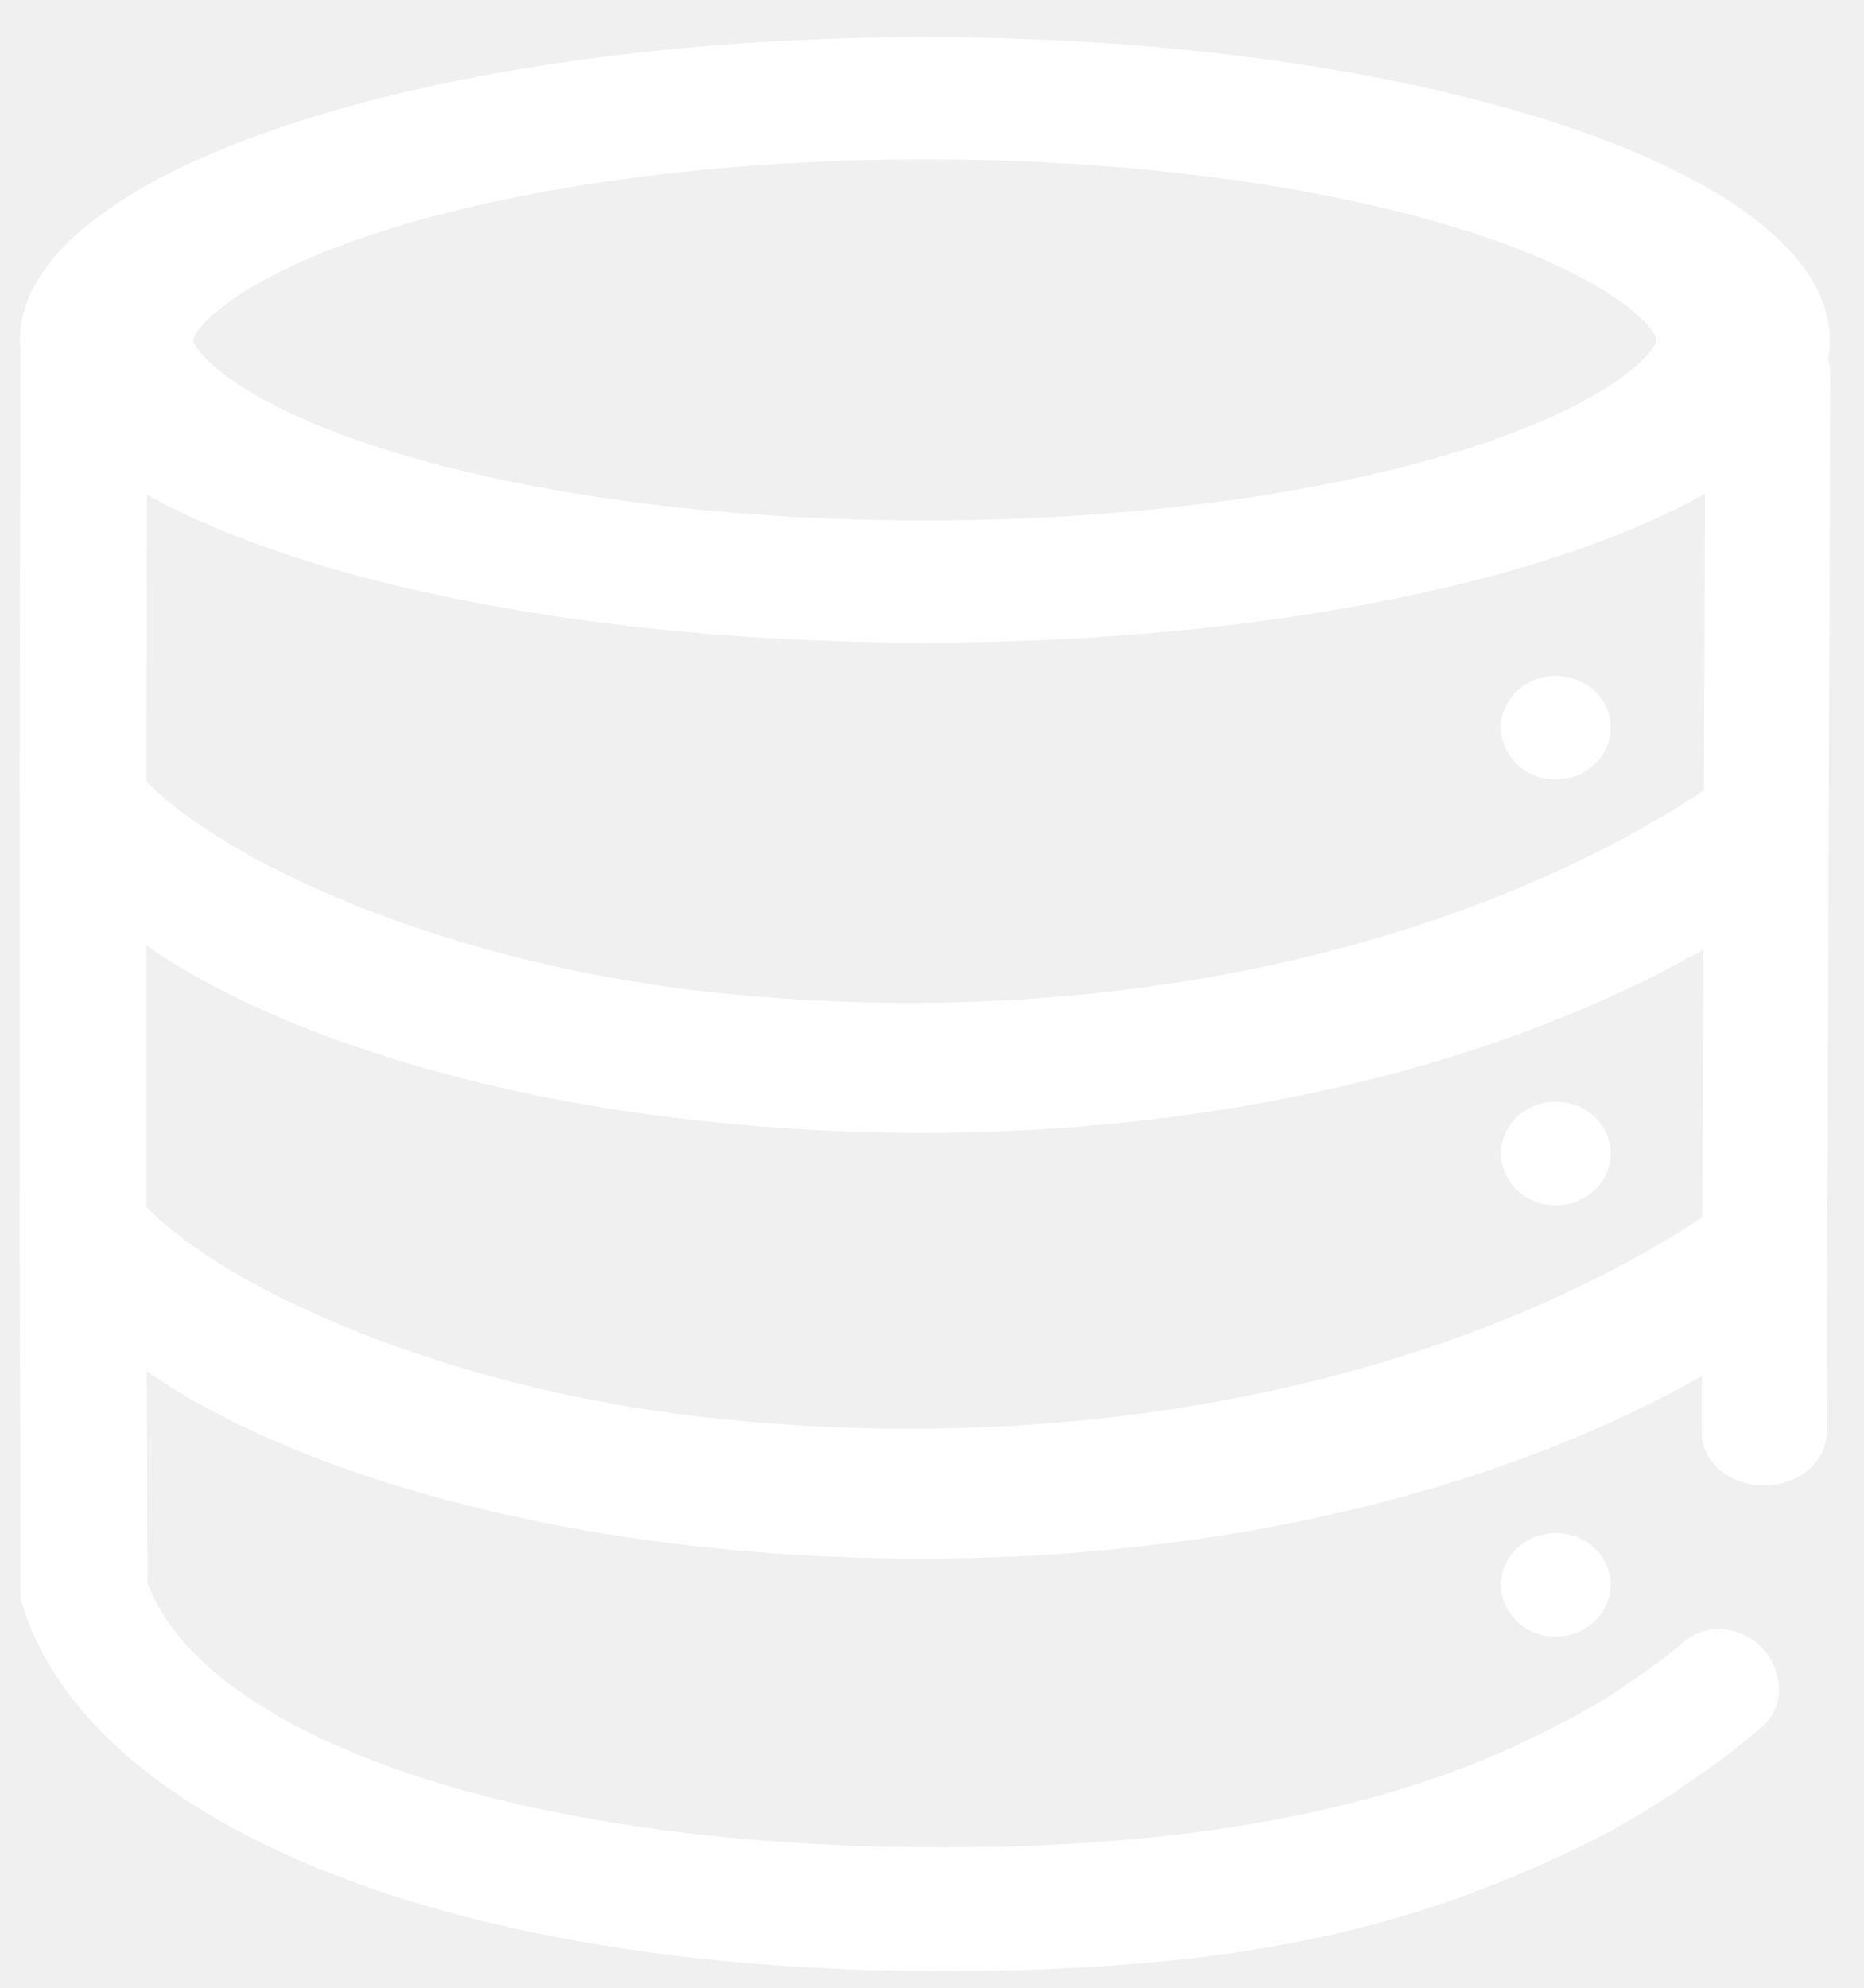
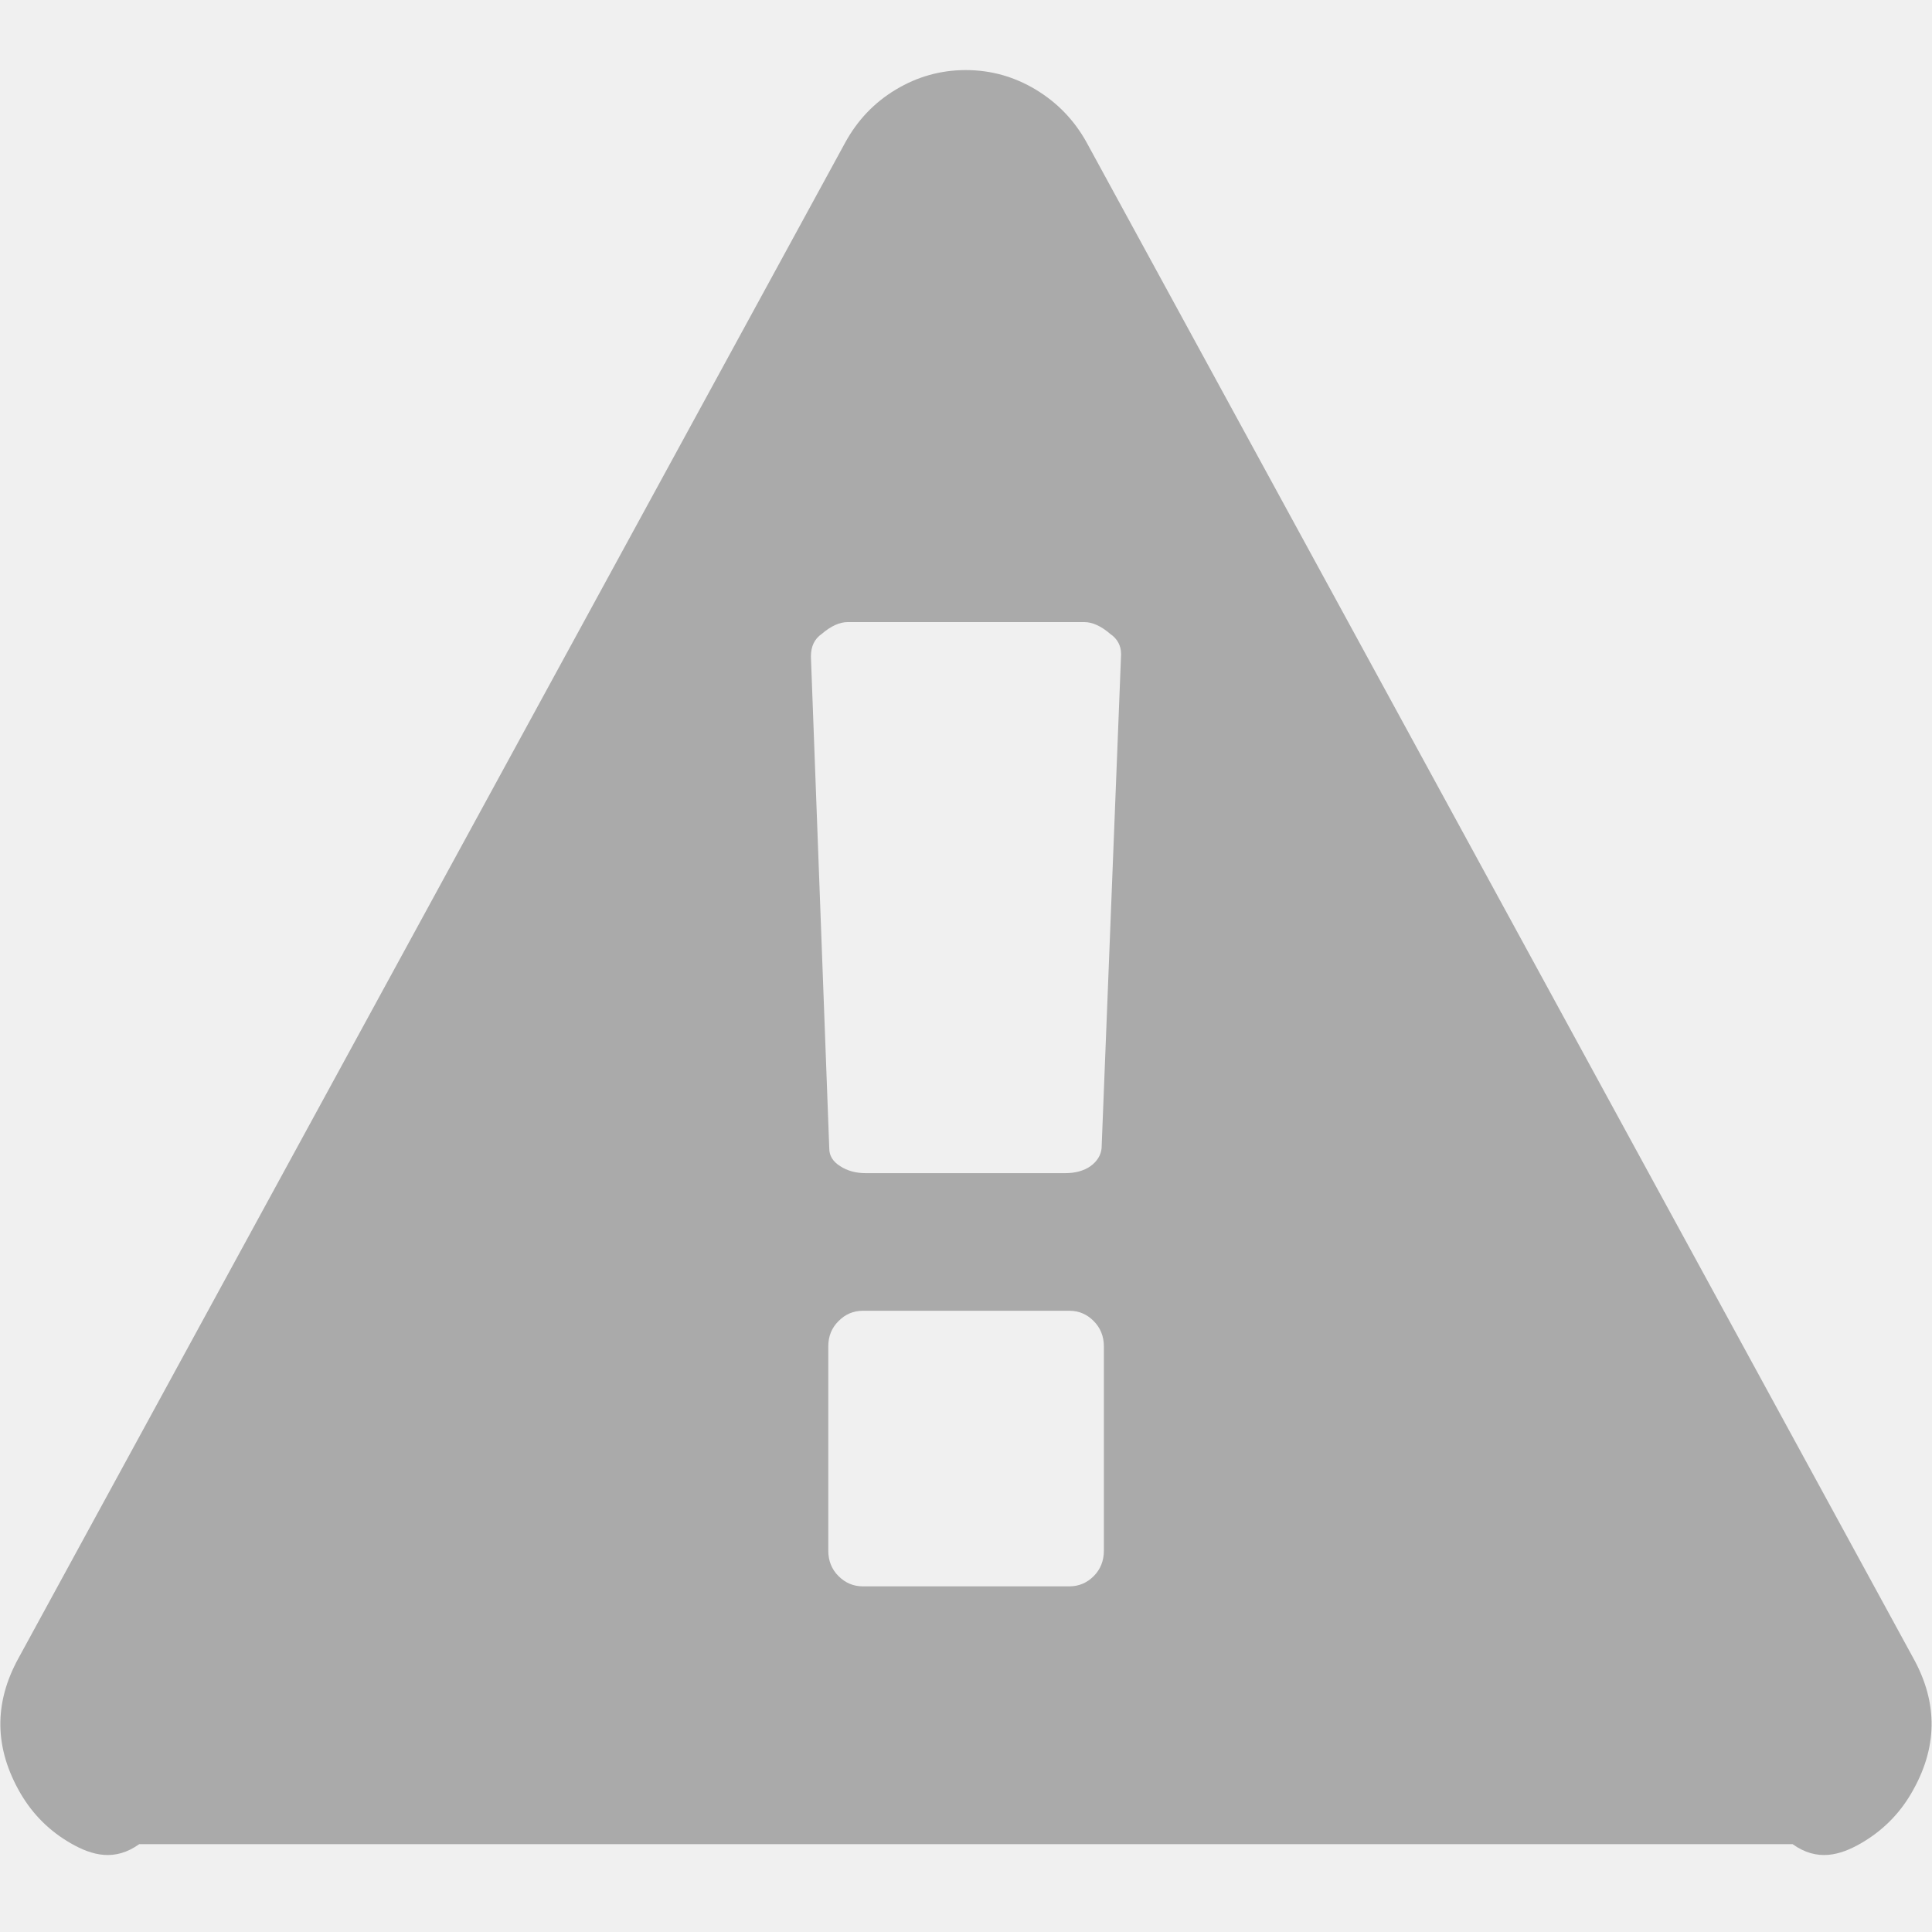
- <svg xmlns="http://www.w3.org/2000/svg" version="1.1" width="15px" height="16px">
-   <g transform="matrix(1 0 0 1 -4055 -628 )">
-     <path d="M 7.444 4.189  C 9.159 4.189  10.76 3.962  11.916 3.576  C 12.443 3.399  12.849 3.198  13.102 2.998  C 13.276 2.861  13.33 2.772  13.33 2.736  C 13.33 2.7  13.276 2.61  13.102 2.472  C 12.849 2.274  12.444 2.072  11.916 1.895  C 10.76 1.509  9.159 1.282  7.444 1.282  C 5.728 1.282  4.127 1.51  2.971 1.895  C 2.444 2.072  2.038 2.274  1.785 2.474  C 1.612 2.61  1.557 2.699  1.557 2.736  C 1.557 2.772  1.612 2.861  1.785 2.999  C 2.038 3.198  2.443 3.399  2.971 3.576  C 4.127 3.963  5.728 4.189  7.444 4.189  Z M 1.177 7.608  L 1.179 7.608  L 1.179 9.716  C 1.822 10.371  3.554 11.168  5.67 11.406  C 8.771 11.755  11.708 11.101  13.701 9.797  L 13.709 7.642  C 11.585 8.848  8.595 9.354  5.572 9.013  C 3.699 8.804  2.105 8.259  1.177 7.608  Z M 1.179 6.289  L 1.179 6.291  C 1.824 6.944  3.554 7.742  5.67 7.979  C 8.777 8.328  11.72 7.672  13.714 6.362  L 13.722 3.973  C 12.453 4.691  10.117 5.172  7.444 5.172  C 4.781 5.172  2.453 4.693  1.182 3.981  C 1.181 4.75  1.179 5.52  1.179 6.289  Z M 1.18 11.035  L 1.181 11.035  L 1.186 12.805  L 1.167 12.683  C 1.547 13.894  3.971 14.868  7.581 14.868  C 9.548 14.868  11.088 14.58  12.273 14.015  C 12.606 13.856  12.859 13.722  13.107 13.547  C 13.272 13.431  13.38 13.36  13.557 13.21  C 13.741 13.053  14.024 13.091  14.188 13.269  C 14.35 13.445  14.371 13.733  14.188 13.891  C 13.989 14.058  13.896 14.134  13.702 14.27  C 13.413 14.474  13.085 14.686  12.705 14.868  C 11.397 15.492  10.065 15.864  7.581 15.864  C 3.444 15.864  0.708 14.601  0.185 12.931  L 0.166 12.871  L 0.166 12.808  L 0.159 10.281  C 0.156 7.795  0.158 5.308  0.165 2.822  C 0.162 2.793  0.16 2.765  0.16 2.736  C 0.161 1.39  3.422 0.299  7.444 0.299  C 11.466 0.299  14.726 1.39  14.726 2.736  C 14.726 2.788  14.722 2.841  14.712 2.893  C 14.724 2.93  14.73 2.969  14.73 3.009  L 14.701 11.527  C 14.7 11.764  14.474 11.956  14.196 11.955  C 13.918 11.955  13.694 11.762  13.695 11.524  L 13.695 11.076  C 11.574 12.275  8.589 12.78  5.572 12.441  C 3.702 12.23  2.108 11.687  1.18 11.035  Z M 12.521 6.273  L 12.52 6.273  C 12.279 6.275  12.082 6.088  12.08 5.856  C 12.08 5.626  12.278 5.44  12.521 5.44  C 12.765 5.44  12.963 5.626  12.963 5.856  C 12.963 6.087  12.765 6.273  12.521 6.273  Z M 12.521 9.7  L 12.52 9.7  C 12.279 9.702  12.082 9.516  12.08 9.284  C 12.08 9.054  12.278 8.867  12.521 8.867  C 12.765 8.867  12.963 9.054  12.963 9.284  C 12.963 9.514  12.765 9.7  12.521 9.7  Z M 12.521 13.171  L 12.52 13.172  C 12.519 13.172  12.518 13.172  12.516 13.172  C 12.277 13.172  12.082 12.986  12.08 12.755  C 12.08 12.525  12.278 12.338  12.521 12.338  C 12.765 12.338  12.963 12.525  12.963 12.755  C 12.963 12.984  12.765 13.171  12.521 13.171  Z " fill-rule="nonzero" fill="#ffffff" stroke="none" transform="matrix(1 0 0 1 4055 628 )" />
+ <svg xmlns="http://www.w3.org/2000/svg" version="1.1" width="22px" height="22px">
+   <g transform="matrix(1 0 0 1 -206 236 )">
+     <path d="M 11.794 1.02  C 12.042 1.17  12.235 1.371  12.374 1.623  L 21.787 18.881  C 22.073 19.397  22.065 19.91  21.761 20.426  C 21.622 20.663  21.431 20.851  21.191 20.99  C 20.949 21.129  20.691 21.199  20.413 21  L 1.585 21  C 1.306 21.199  1.048 21.129  0.806 20.99  C 0.564 20.851  0.376 20.663  0.236 20.426  C -0.065 19.91  -0.073 19.397  0.211 18.881  L 9.626 1.621  C 9.765 1.368  9.956 1.167  10.201 1.02  C 10.446 0.873  10.711 0.798  10.997 0.798  C 11.284 0.798  11.549 0.873  11.794 1.02  Z M 12.418 13.279  C 12.493 13.225  12.537 13.153  12.544 13.075  L 12.766 7.45  C 12.766 7.352  12.725 7.275  12.642 7.218  C 12.537 7.128  12.439 7.084  12.348 7.084  L 9.652 7.084  C 9.561 7.084  9.463 7.128  9.358 7.218  C 9.275 7.275  9.234 7.36  9.234 7.476  L 9.443 13.078  C 9.443 13.16  9.484 13.227  9.567 13.279  C 9.649 13.333  9.747 13.359  9.86 13.359  L 12.129 13.359  C 12.243 13.359  12.341 13.333  12.418 13.279  Z M 12.454 17.948  C 12.531 17.871  12.57 17.773  12.57 17.659  L 12.57 15.331  C 12.57 15.218  12.531 15.12  12.454 15.043  C 12.377 14.965  12.284 14.926  12.178 14.926  L 9.824 14.926  C 9.719 14.926  9.626 14.965  9.549 15.043  C 9.471 15.12  9.432 15.215  9.432 15.331  L 9.432 17.659  C 9.432 17.773  9.471 17.871  9.549 17.948  C 9.626 18.025  9.719 18.064  9.824 18.064  L 12.178 18.064  C 12.284 18.064  12.377 18.025  12.454 17.948  Z " fill-rule="nonzero" fill="#aaaaaa" stroke="none" transform="matrix(1 0 0 1 206 -236 )" />
  </g>
</svg>
